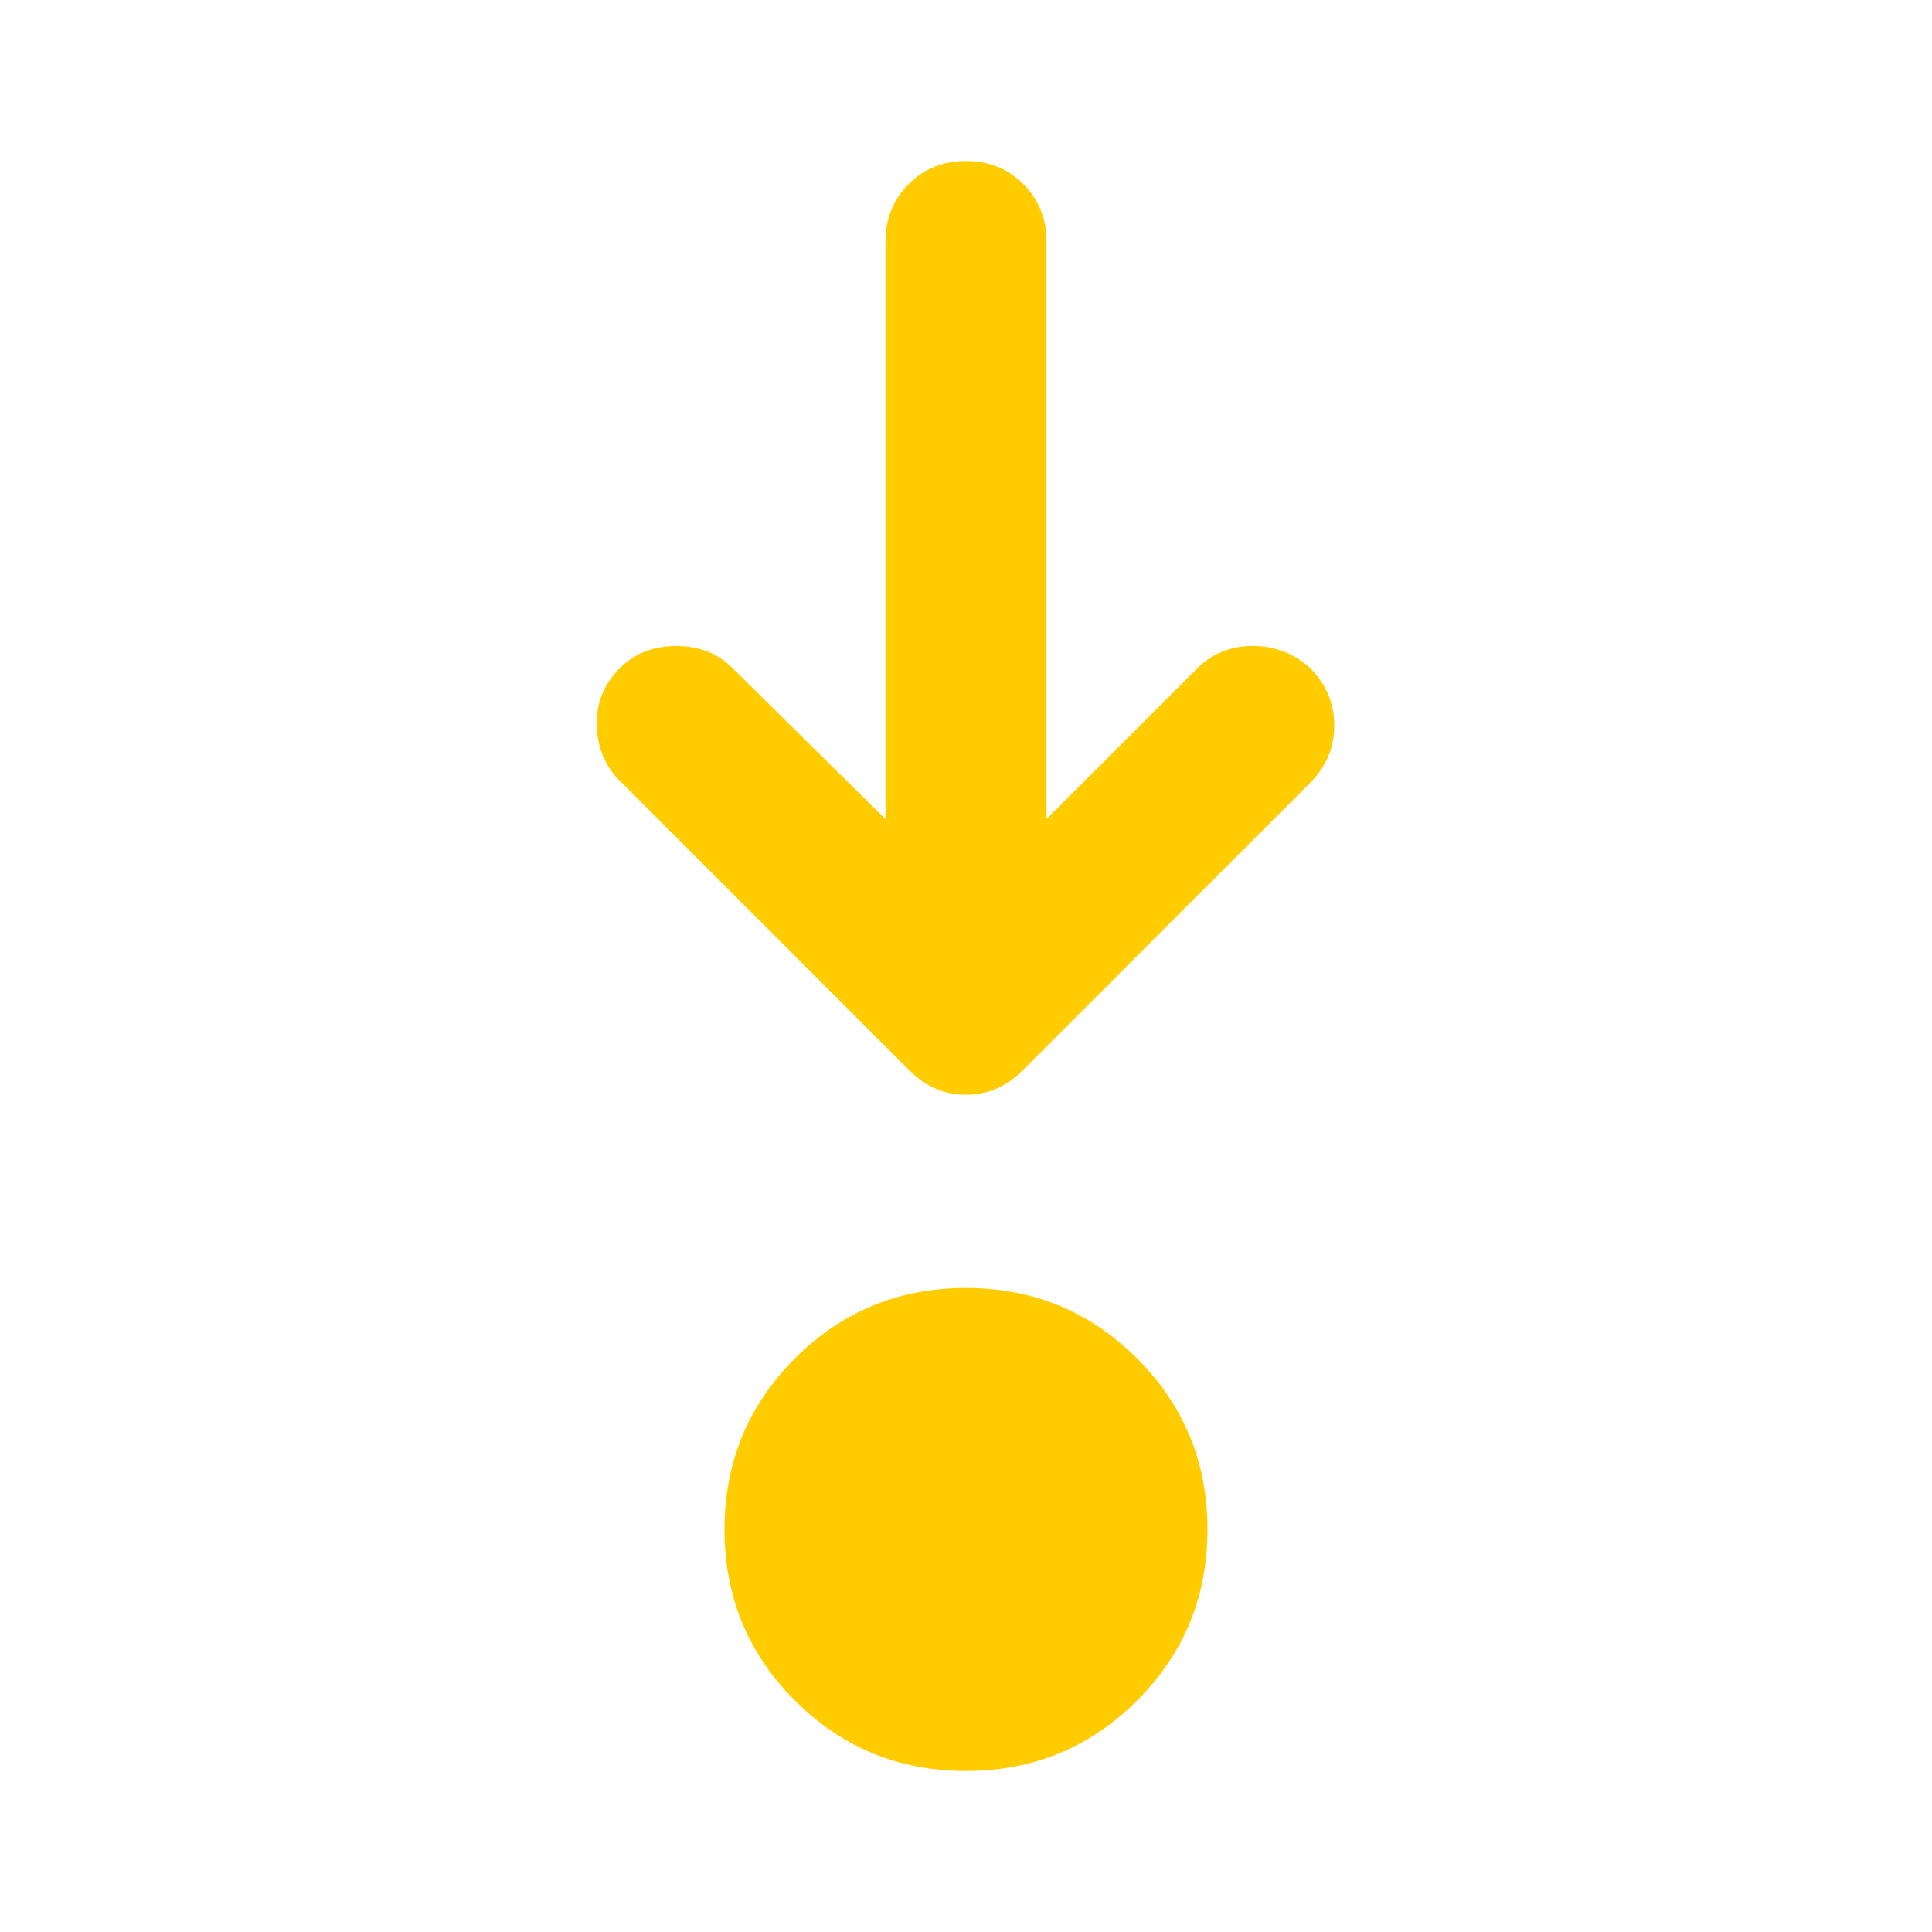
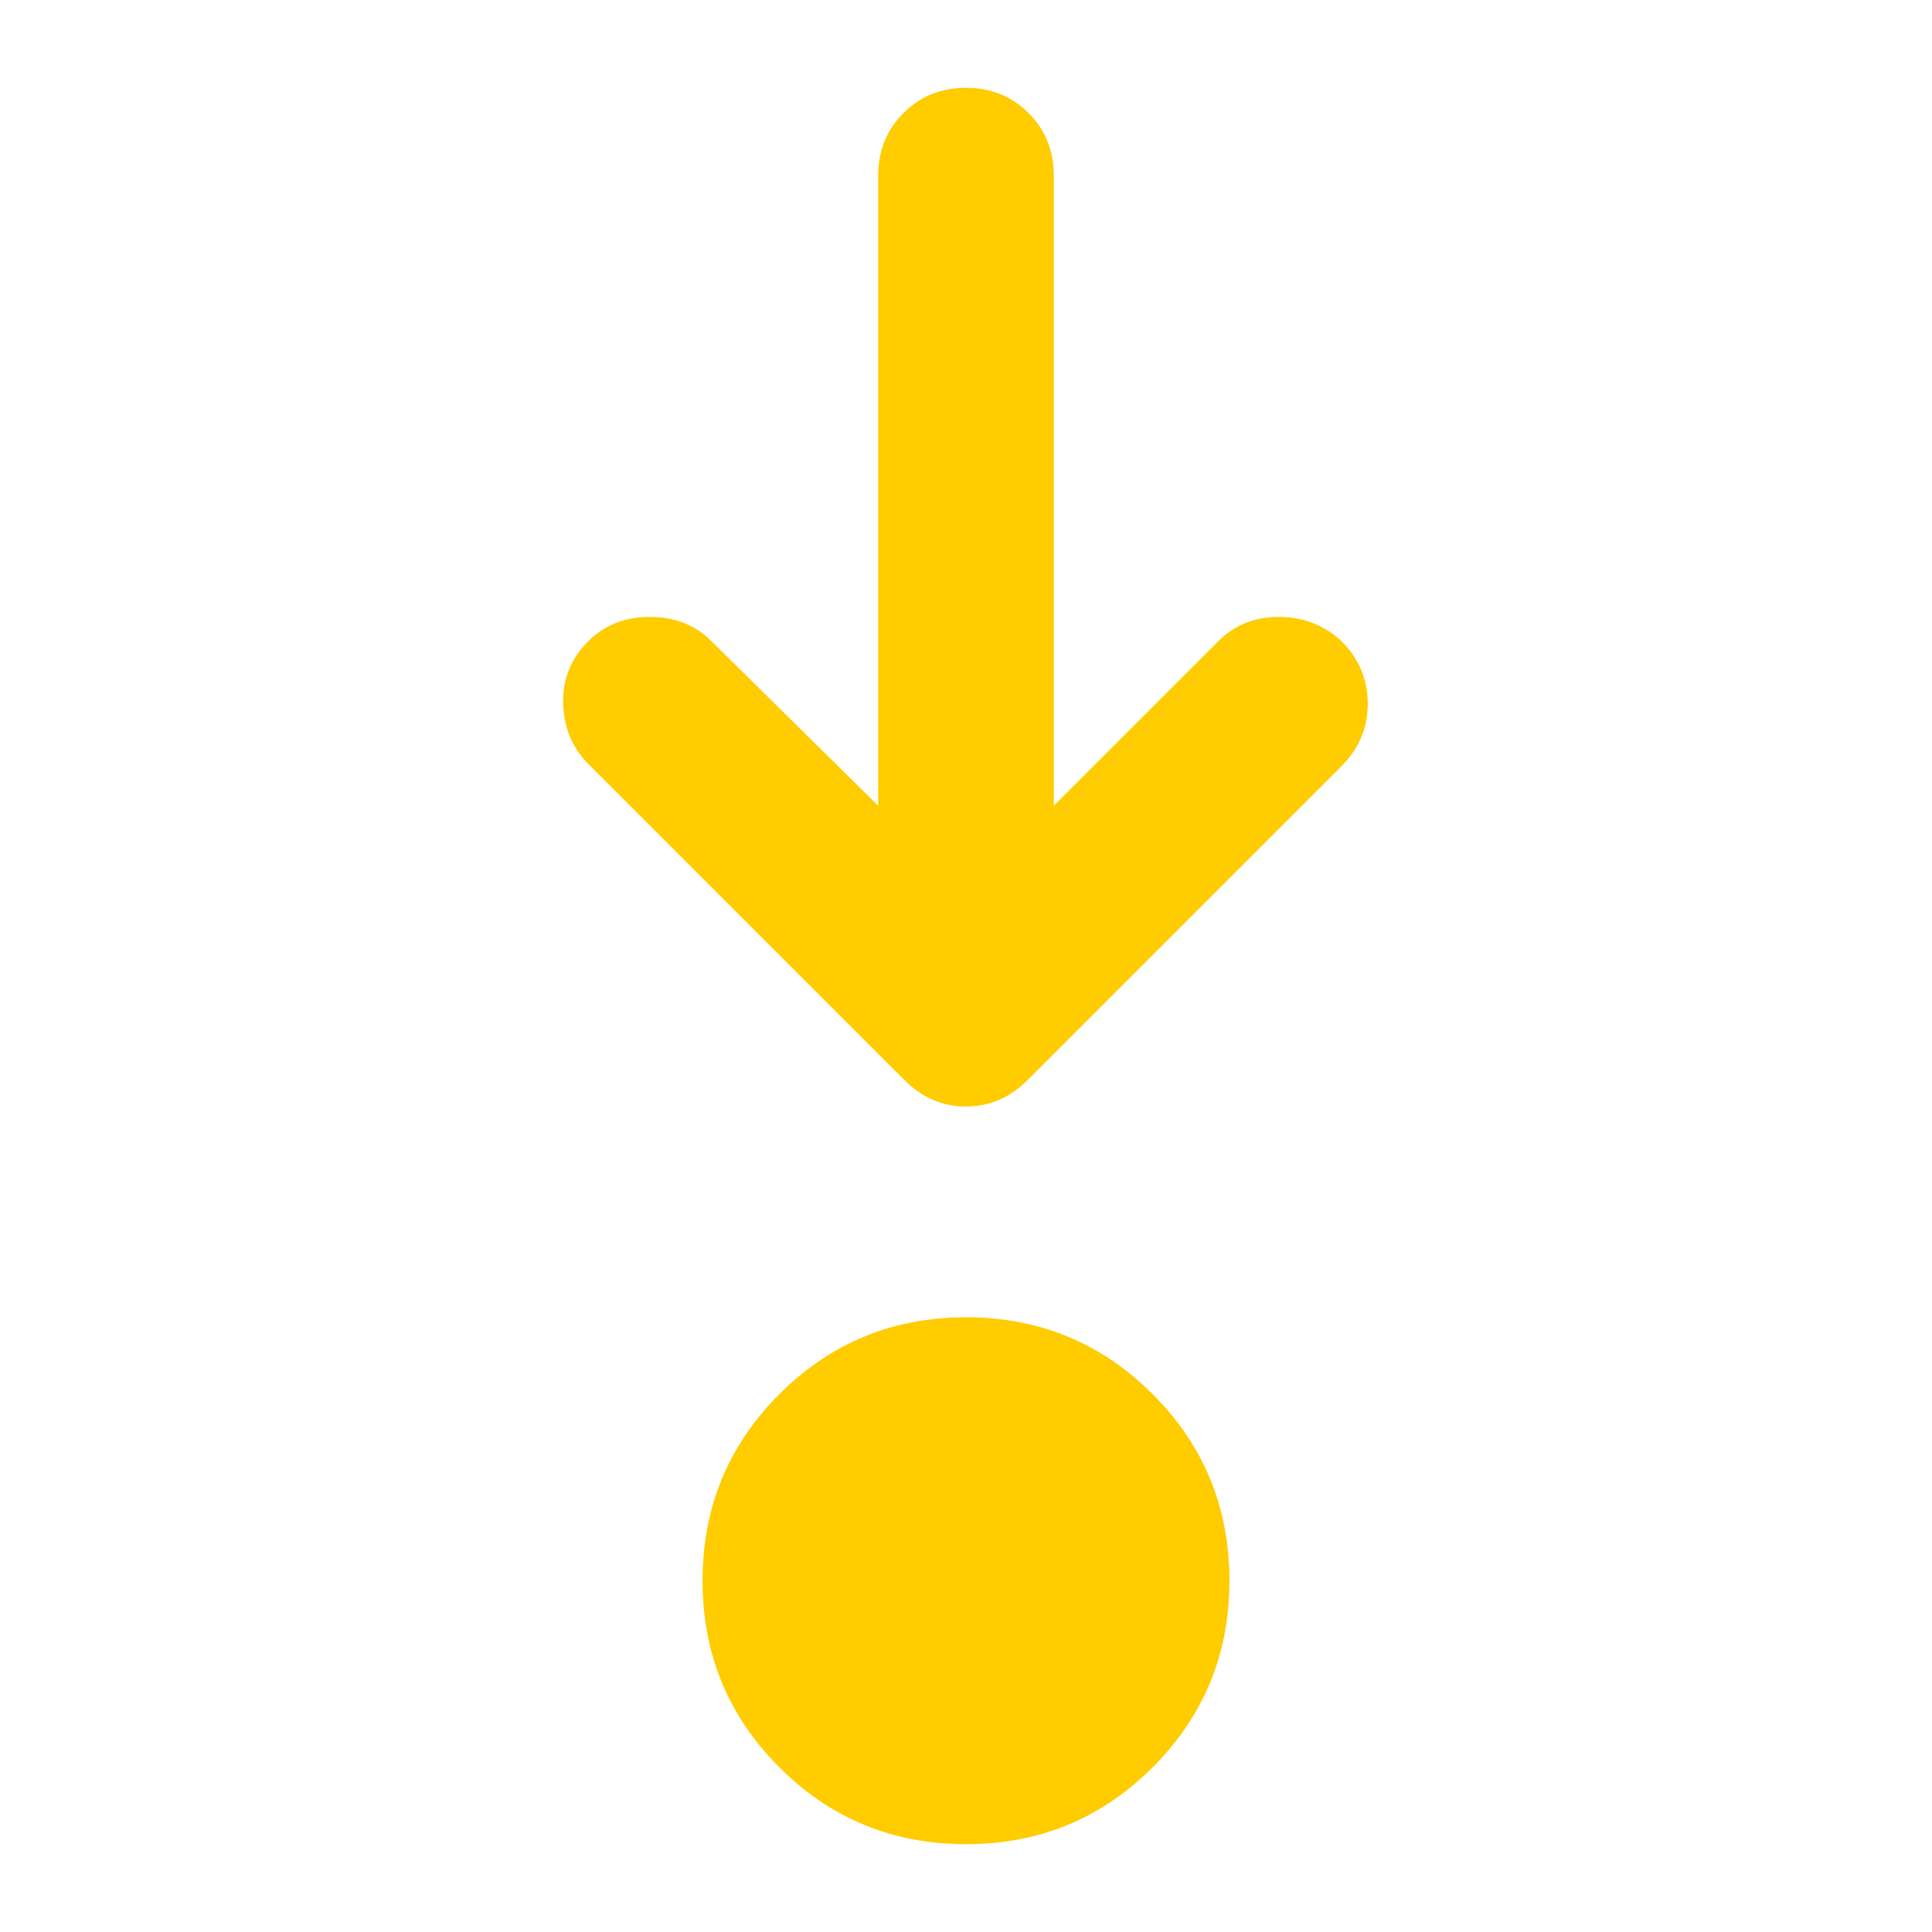
- <svg xmlns="http://www.w3.org/2000/svg" data-big="true" height="16px" viewBox="0 -960 960 960" width="16px">
+ <svg xmlns="http://www.w3.org/2000/svg" data-big="true" height="16px" viewBox="40 -920 880 880" width="16px">
  <path fill="#FFCC00" d="M480-80q-50 0-85-35t-35-85q0-50 35-85t85-35q50 0 85 35t35 85q0 50-35 85t-85 35Zm-40-473v-287q0-17 11.5-28.5T480-880q17 0 28.5 11.5T520-840v287l75-75q11-11 27.5-11t28.5 11q12 12 12 28.5T651-571L508-428q-12 12-28 12t-28-12L308-572q-11-11-11.5-27.5T308-628q11-11 28-11t28 11l76 75Z" />
</svg>
